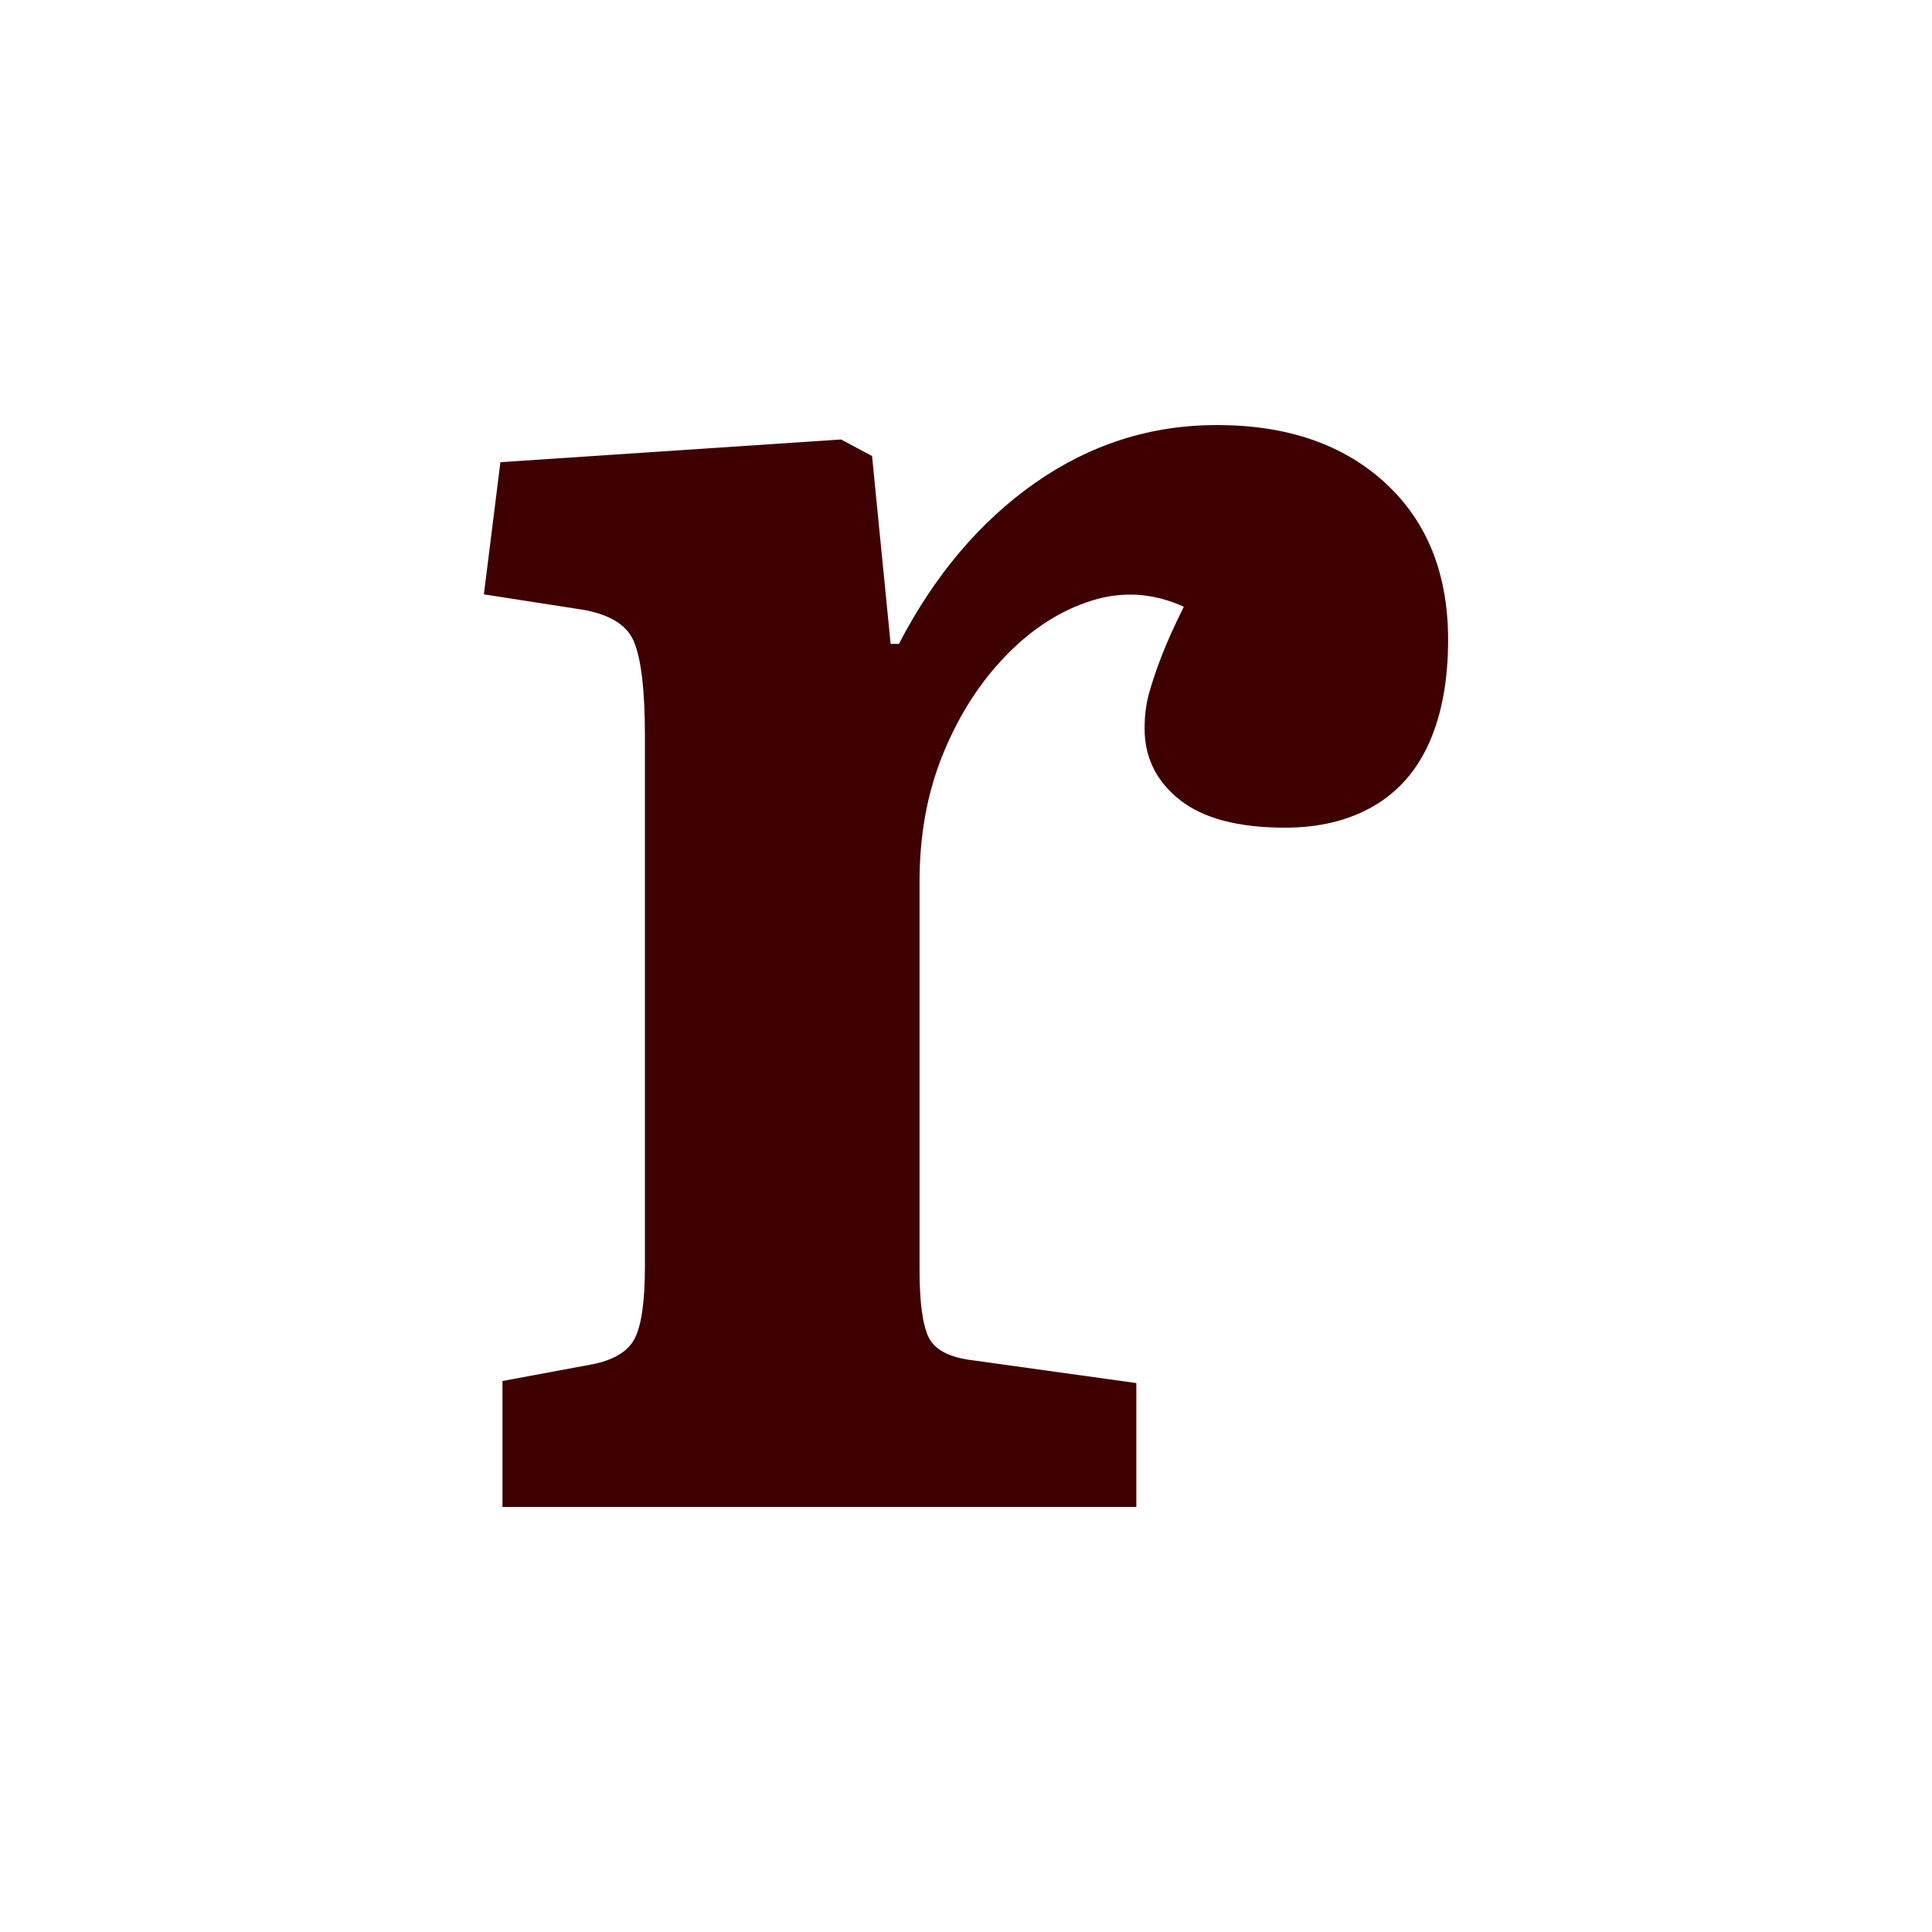
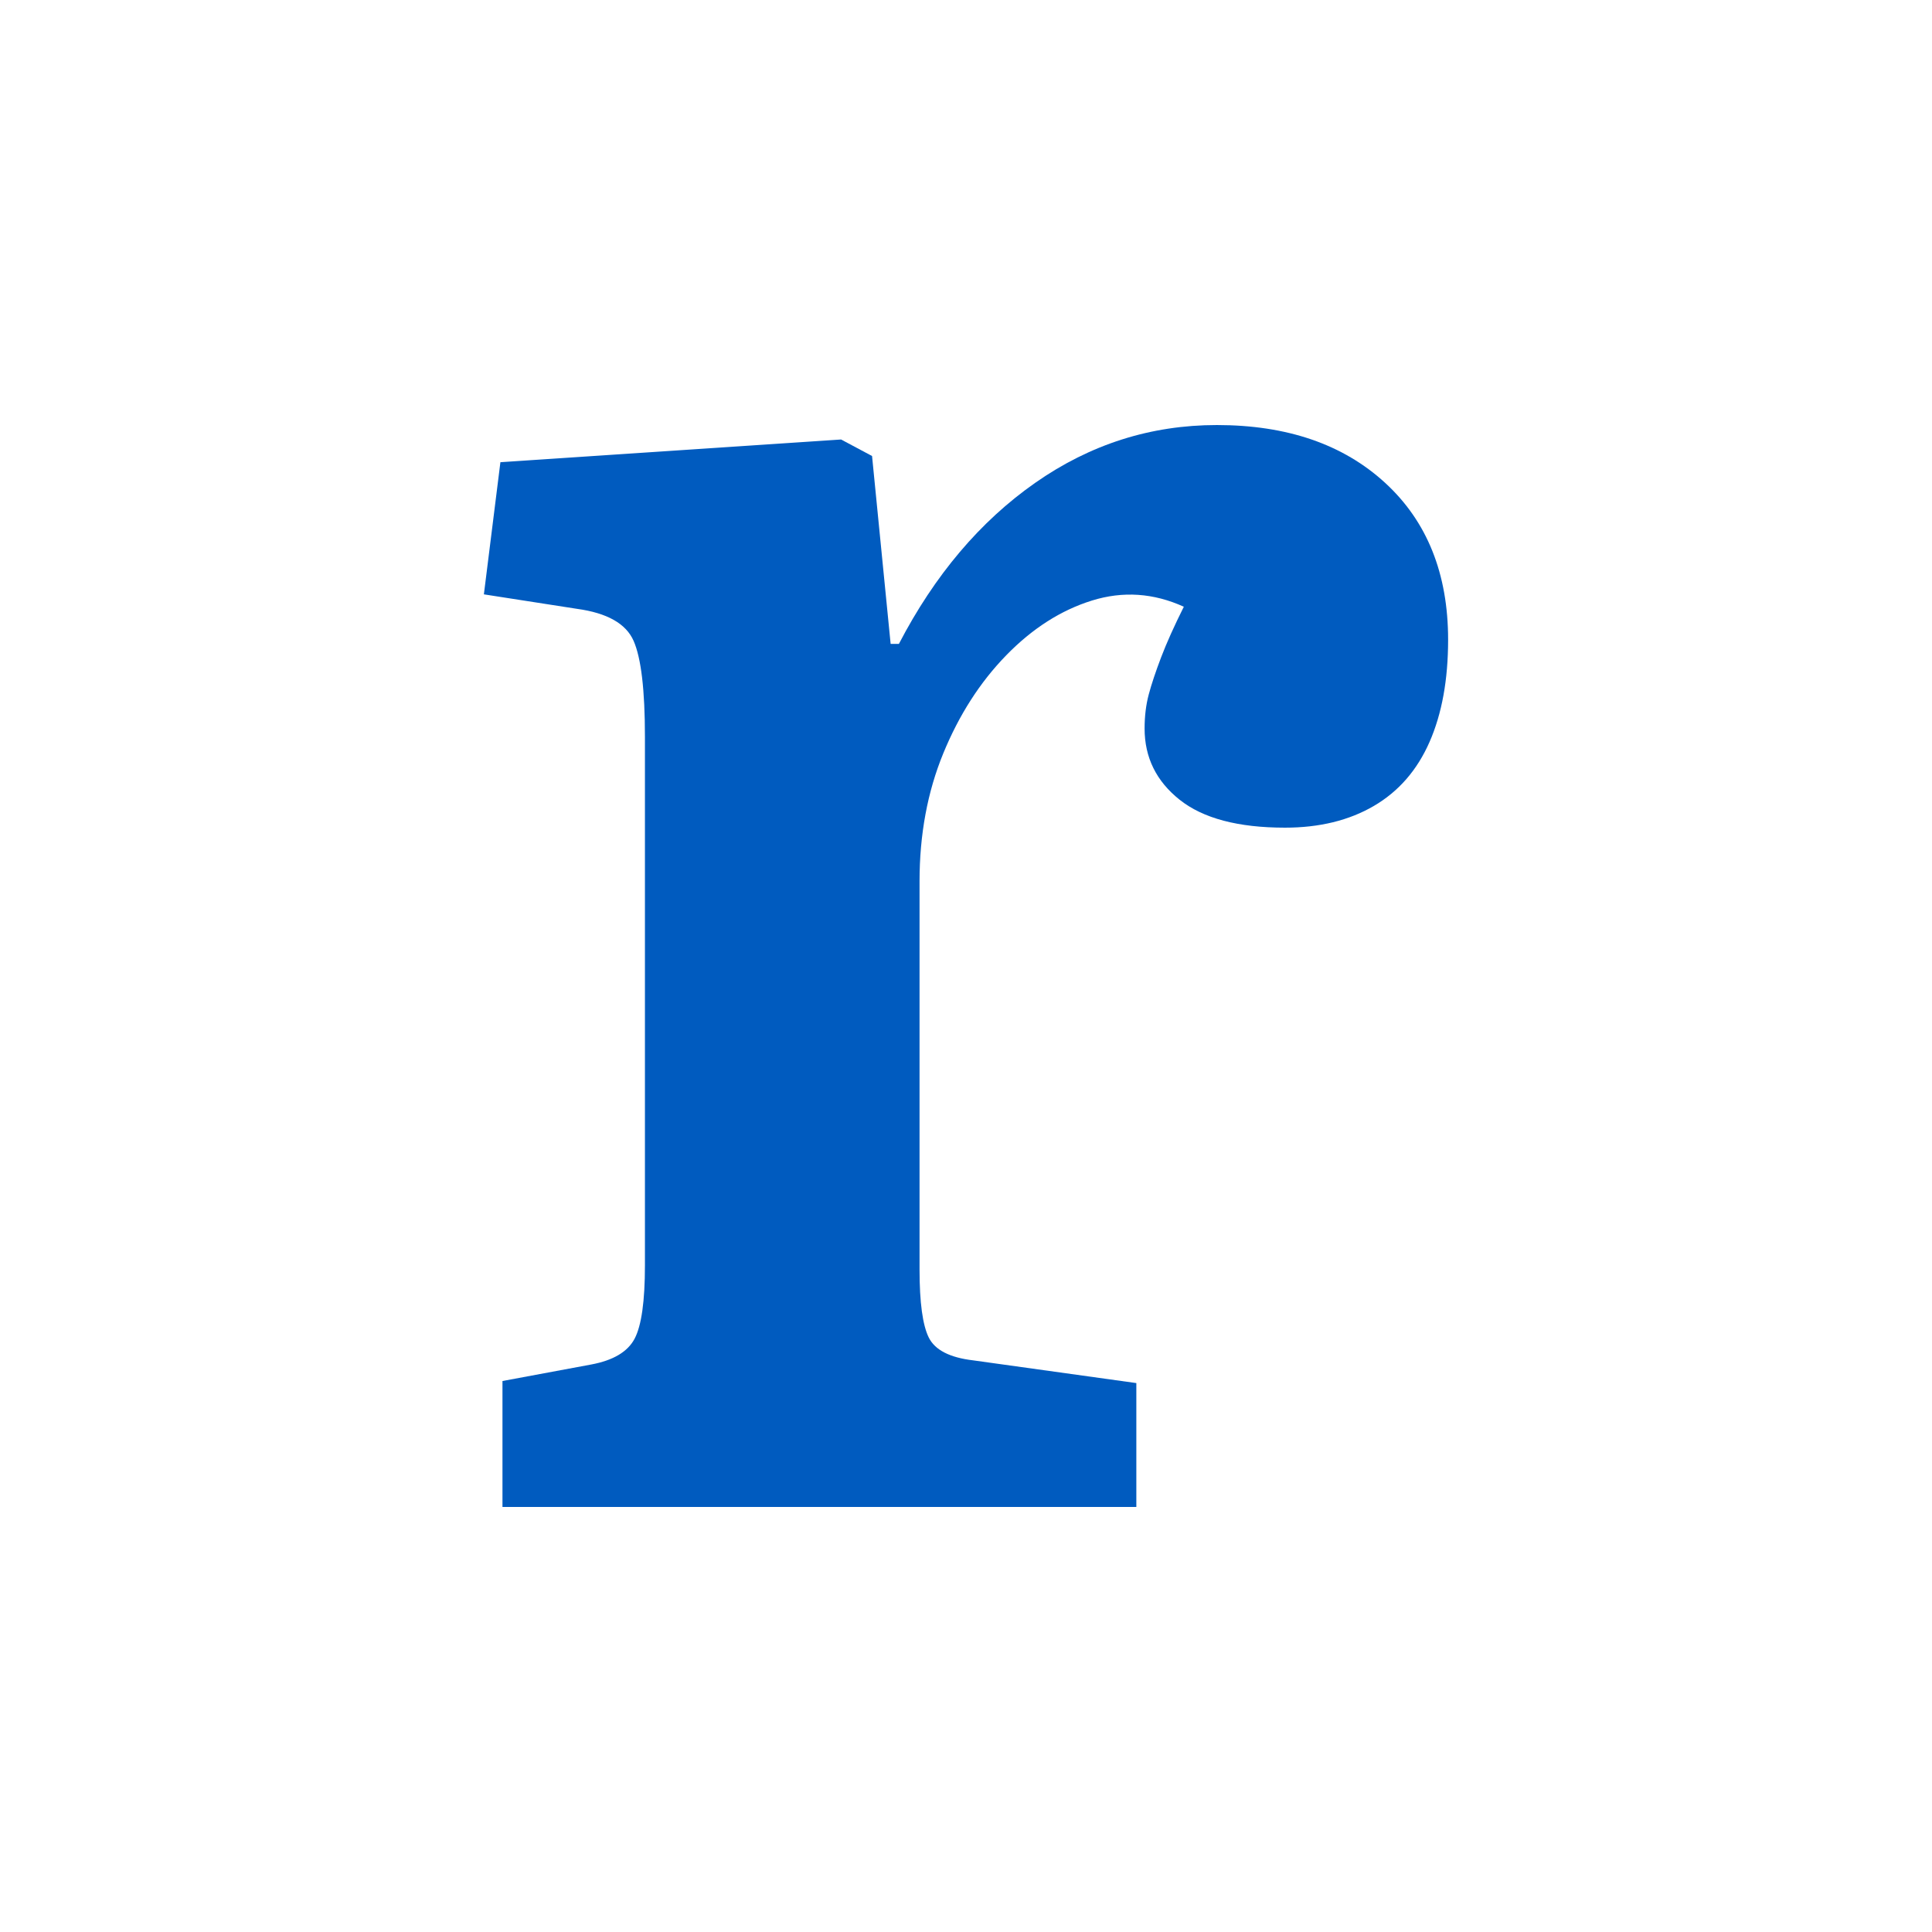
<svg xmlns="http://www.w3.org/2000/svg" viewBox="0 0 100 100" width="100" height="100">
-   <path d="M 48 0 L 48 61 L 91 69 Q 107 72 112 81.5 Q 117 91 117 117 L 117 373 Q 117 407 111.5 419.5 Q 106 432 84 435 L 39 442 L 47 506 L 212 517 L 227 509 L 236 418 L 240 418 Q 266 468 306 496 Q 346 524 394 524 Q 445 524 475.5 496 Q 506 468 506 420 Q 506 391 497 370.5 Q 488 350 470 339.5 Q 452 329 427 329 Q 393 329 376 342.5 Q 359 356 359 377 Q 359 386 361 393.5 Q 363 401 367 411.5 Q 371 422 378 436 Q 356 446 333.5 439 Q 311 432 292 412.5 Q 273 393 261.5 365 Q 250 337 250 303 L 250 115 Q 250 91 254.5 82 Q 259 73 276 71 L 355 60 L 355 0 Z" transform="matrix(0.10687, 0, 0, -0.10687, 20.87786, 78)" style="fill: rgb(62, 0, 0);" />
+   <path d="M 48 0 L 48 61 L 91 69 Q 107 72 112 81.5 Q 117 91 117 117 L 117 373 Q 117 407 111.5 419.5 Q 106 432 84 435 L 39 442 L 47 506 L 212 517 L 227 509 L 236 418 L 240 418 Q 266 468 306 496 Q 346 524 394 524 Q 445 524 475.5 496 Q 506 468 506 420 Q 506 391 497 370.5 Q 488 350 470 339.5 Q 452 329 427 329 Q 393 329 376 342.5 Q 359 356 359 377 Q 359 386 361 393.5 Q 363 401 367 411.5 Q 371 422 378 436 Q 356 446 333.5 439 Q 311 432 292 412.5 Q 273 393 261.5 365 Q 250 337 250 303 L 250 115 Q 250 91 254.5 82 Q 259 73 276 71 L 355 60 L 355 0 Z" transform="matrix(0.10687, 0, 0, -0.10687, 20.87786, 78)" style="fill: #005BBF;" />
</svg>
